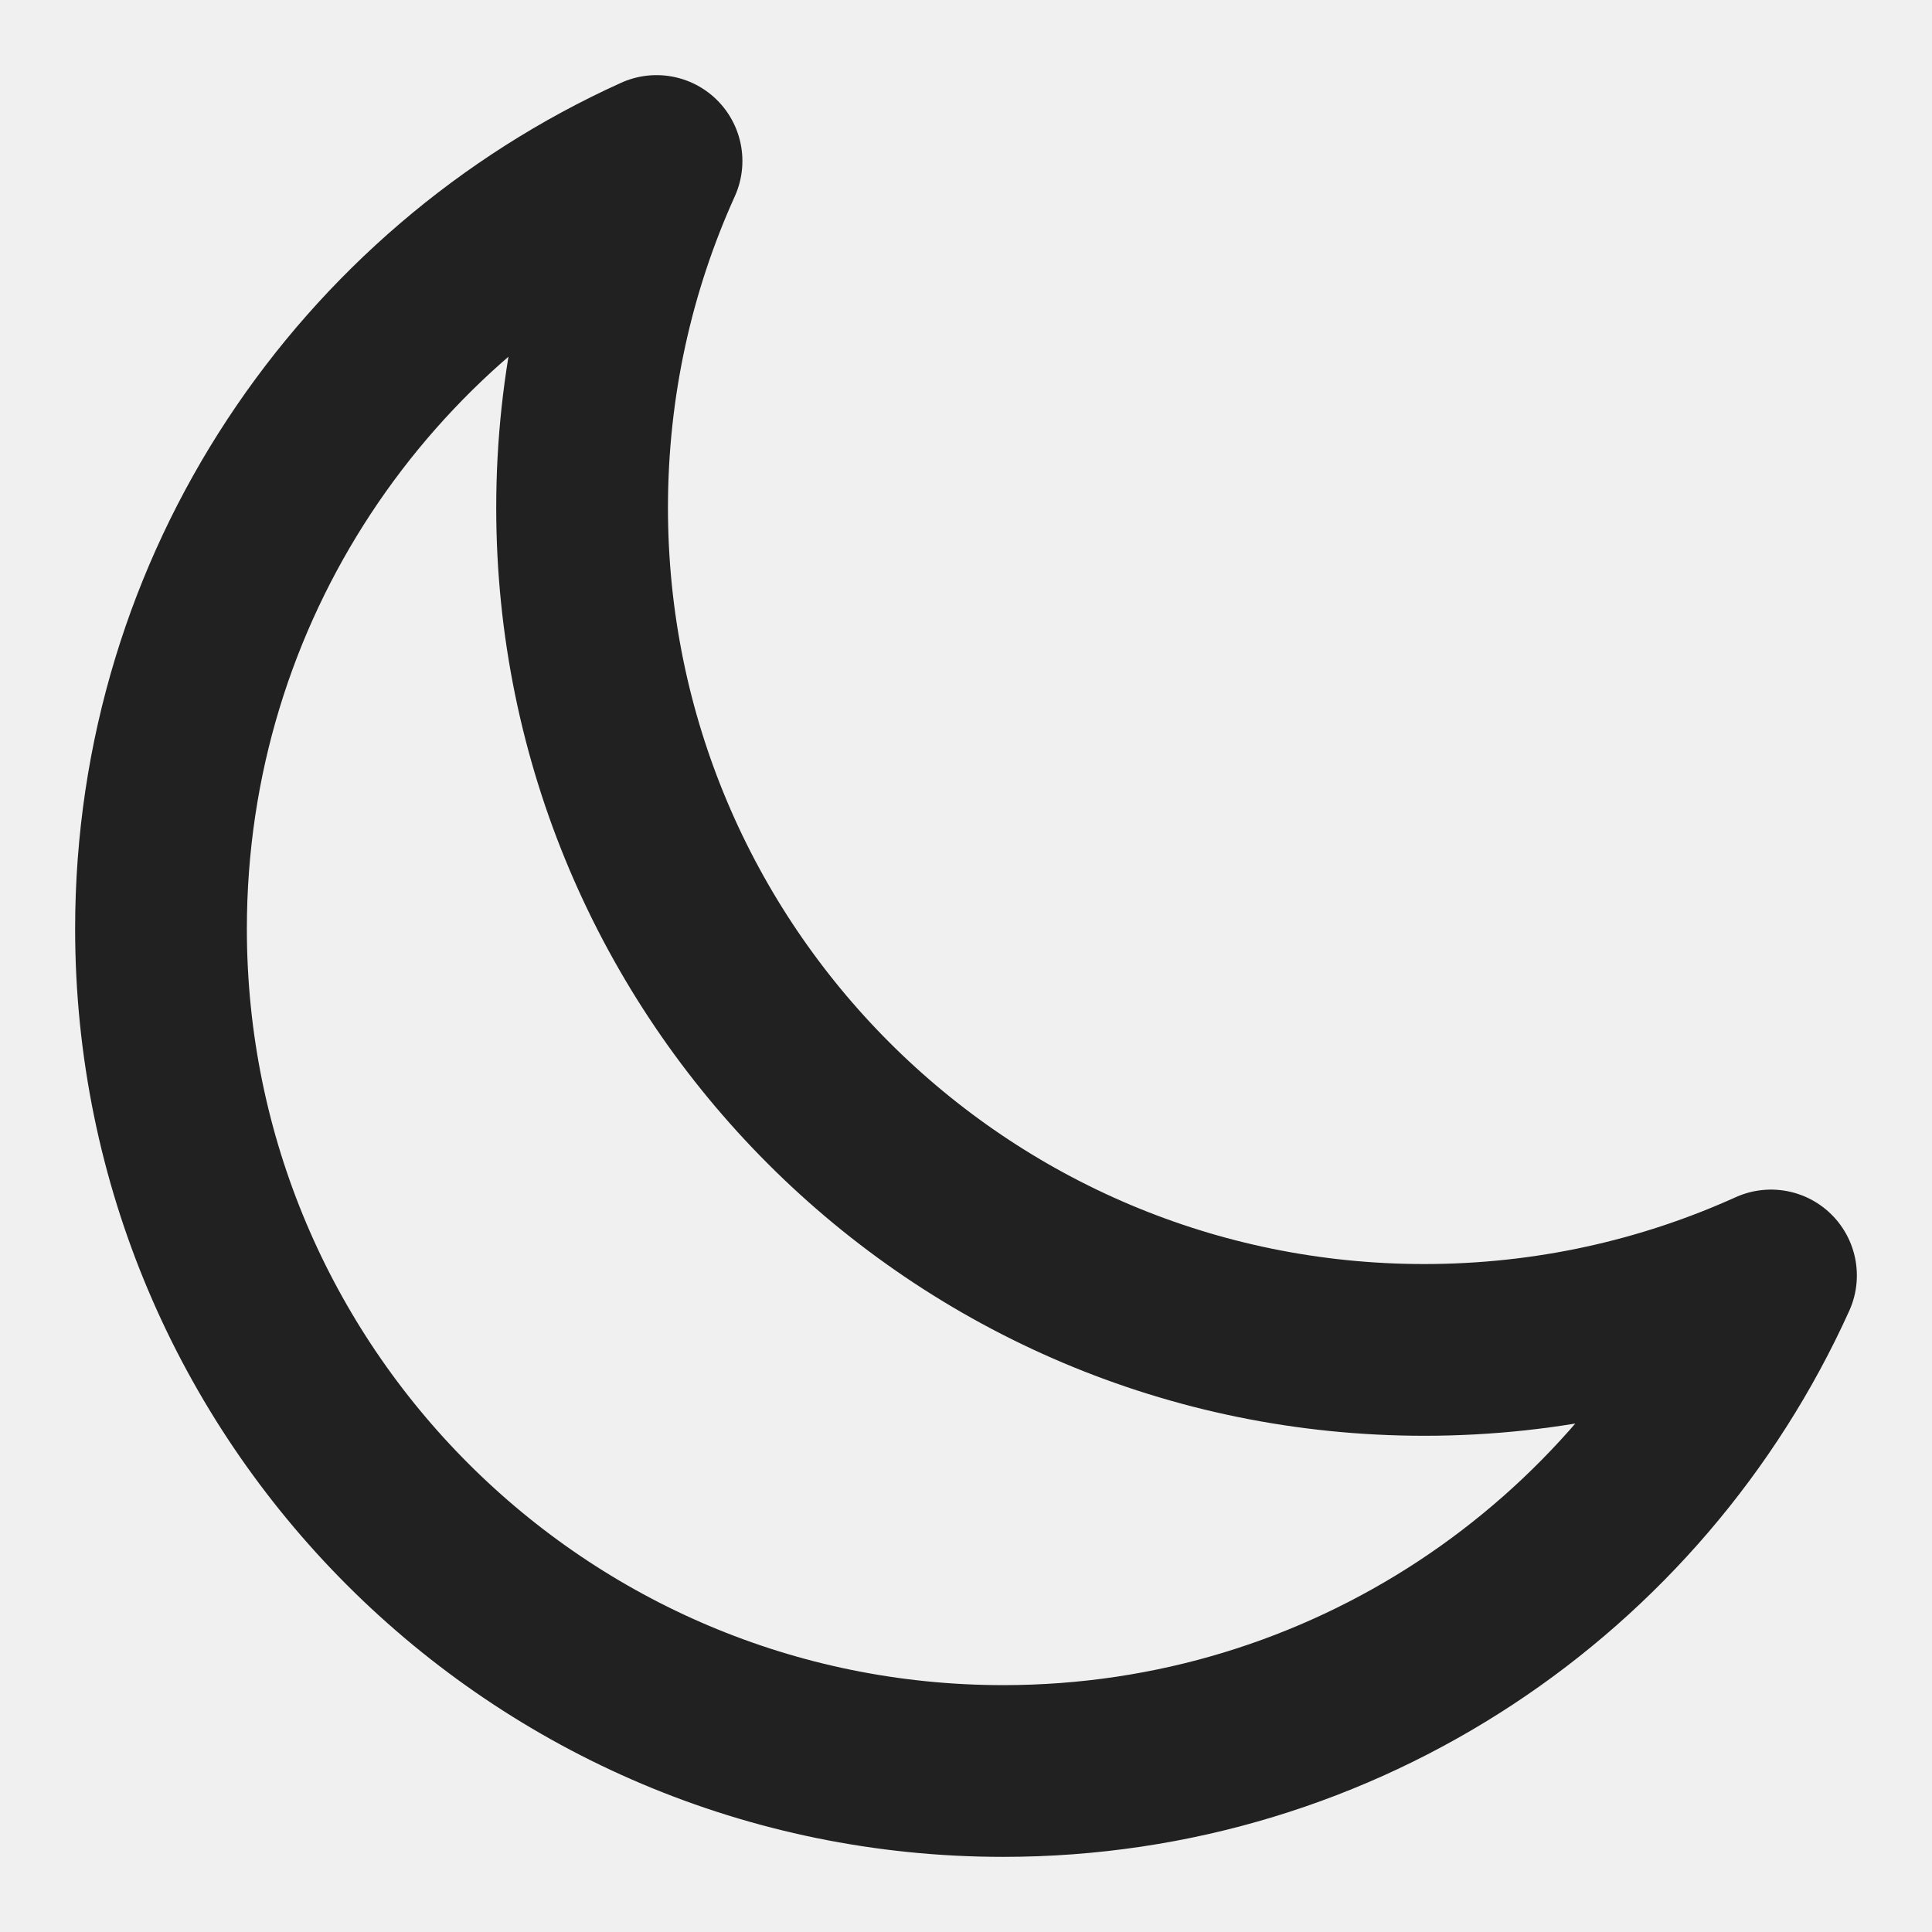
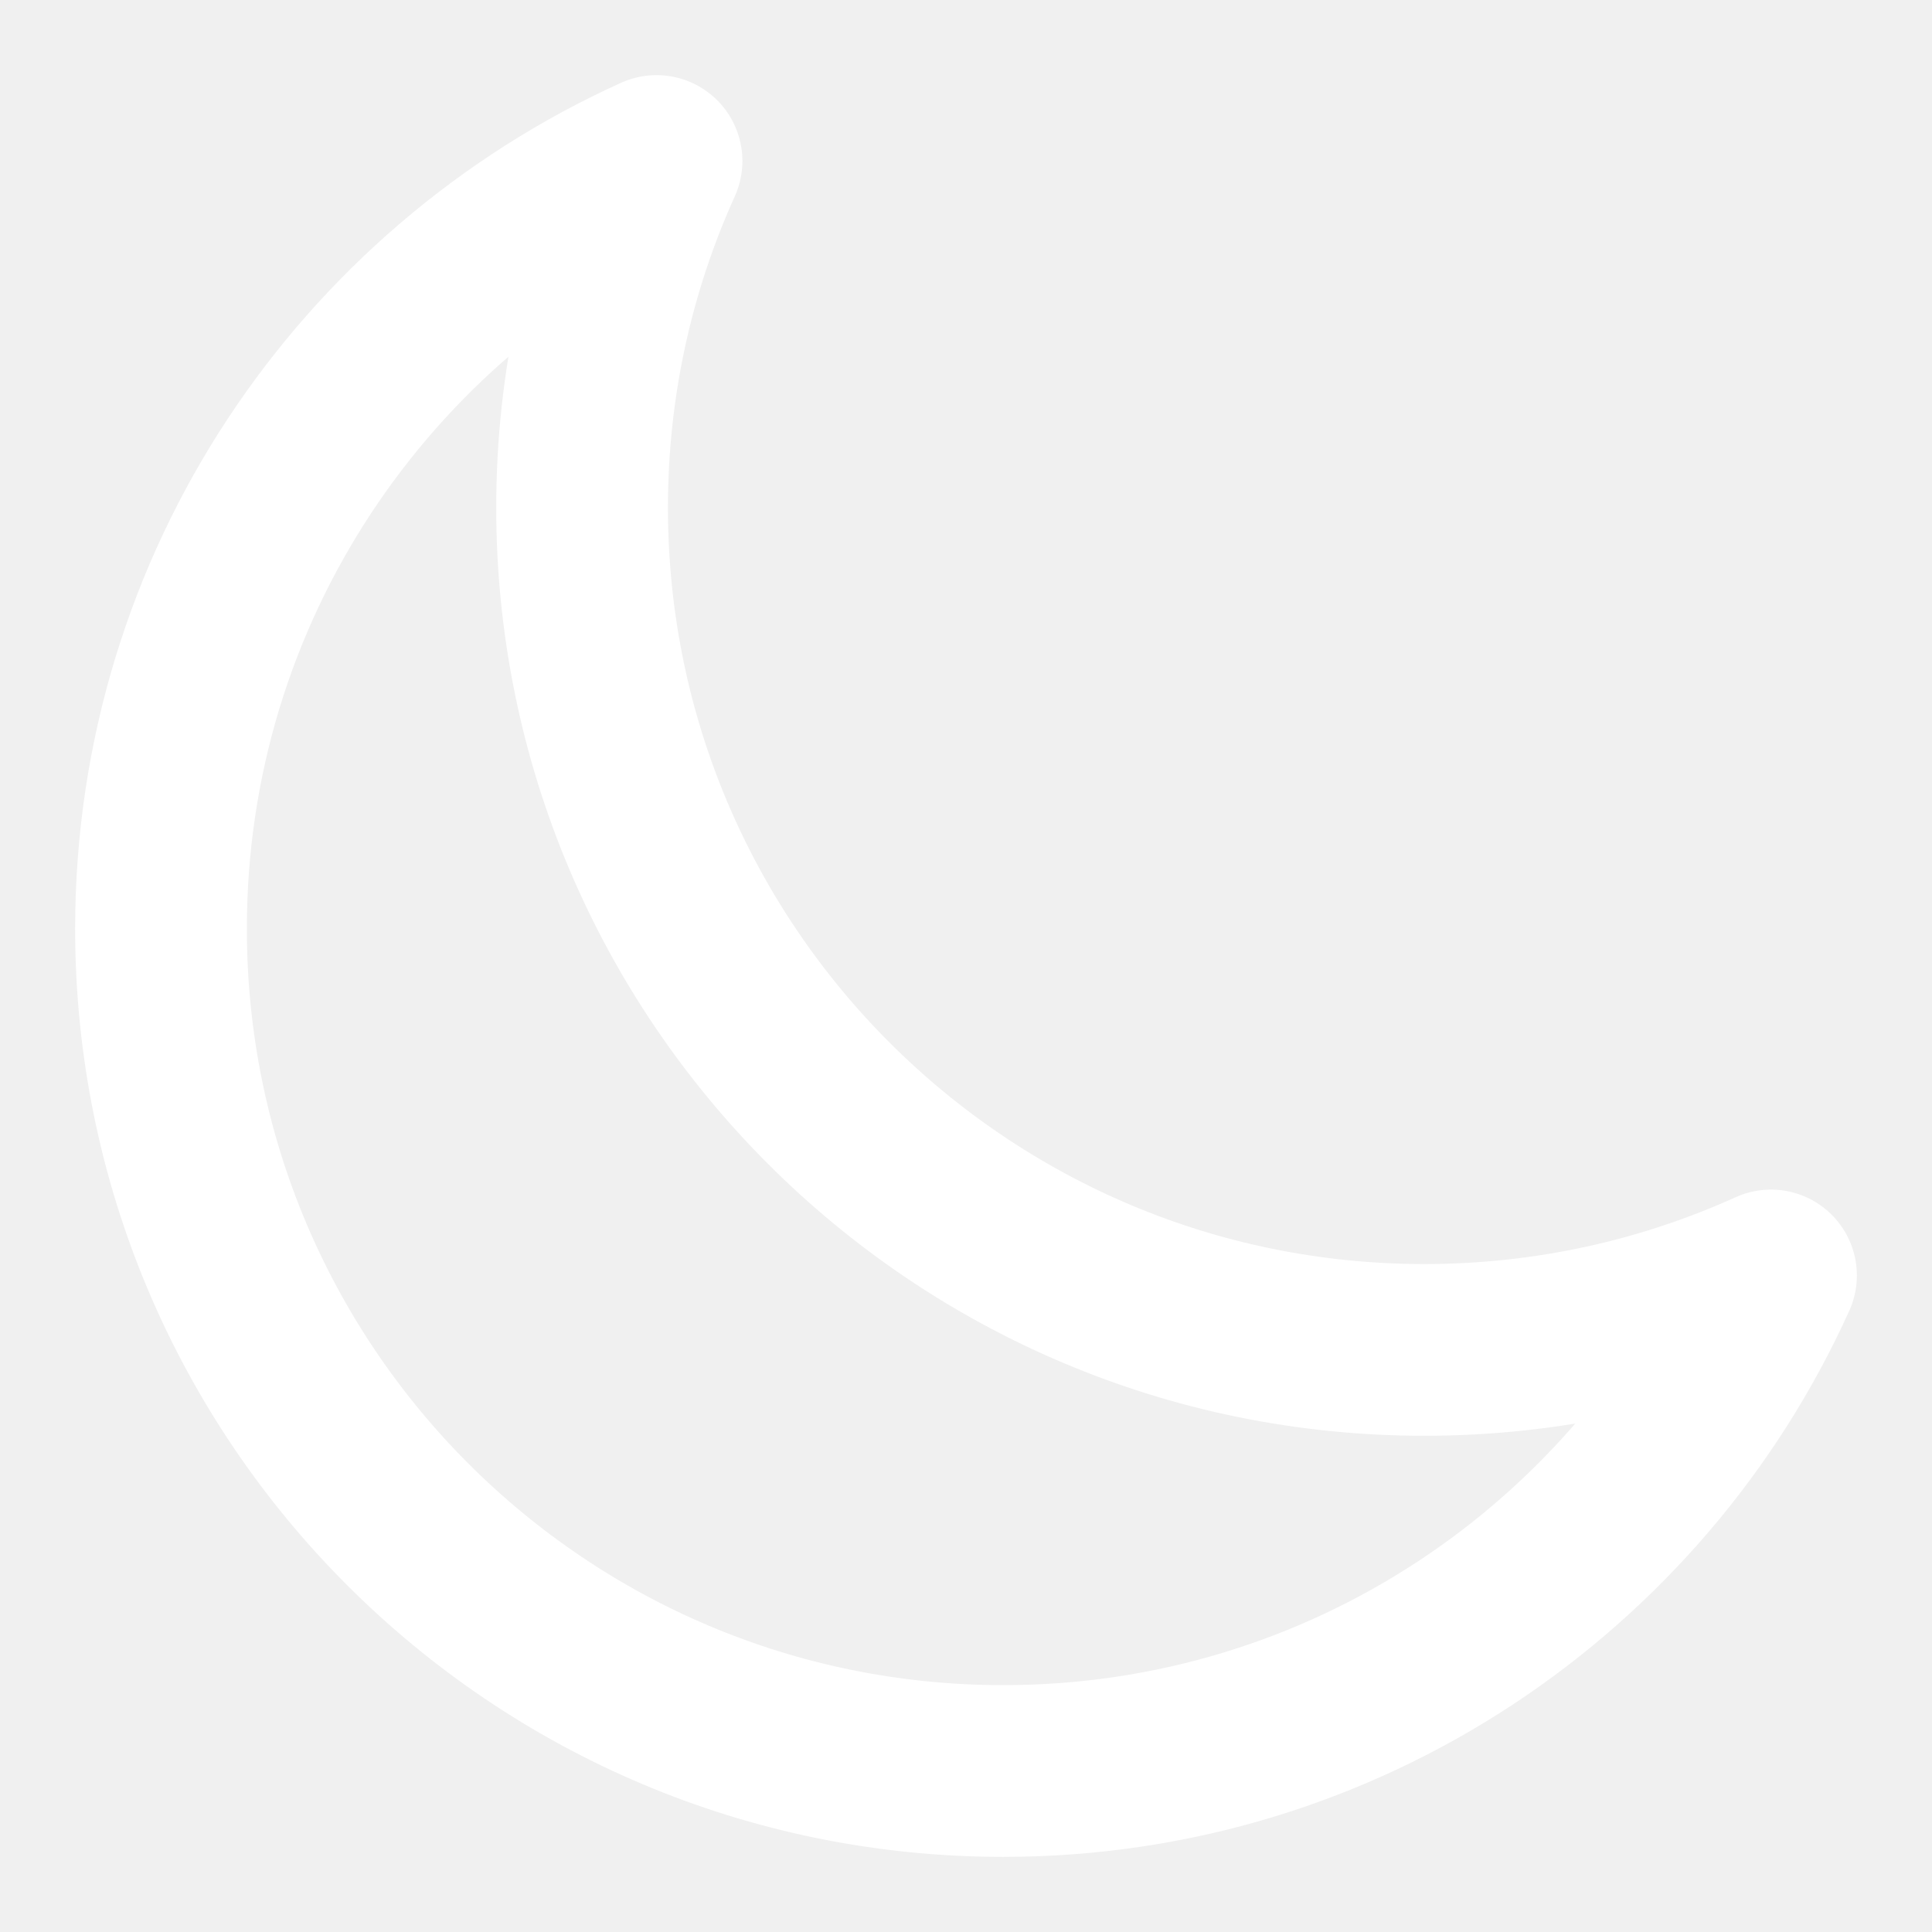
<svg xmlns="http://www.w3.org/2000/svg" width="39" height="39" viewBox="0 0 45 45" fill="none">
-   <path d="M41.25 29.708C38.787 30.822 36.054 31.442 33.175 31.442C22.341 31.442 13.558 22.659 13.558 11.825C13.558 8.946 14.178 6.213 15.292 3.75C8.486 6.828 3.75 13.678 3.75 21.633C3.75 32.467 12.533 41.25 23.367 41.25C31.322 41.25 38.172 36.514 41.25 29.708Z" stroke="#212121" stroke-width="4" stroke-linecap="round" stroke-linejoin="round" />
+   <path d="M41.25 29.708C38.787 30.822 36.054 31.442 33.175 31.442C22.341 31.442 13.558 22.659 13.558 11.825C13.558 8.946 14.178 6.213 15.292 3.75C8.486 6.828 3.75 13.678 3.75 21.633C3.75 32.467 12.533 41.25 23.367 41.25C31.322 41.25 38.172 36.514 41.25 29.708Z" stroke="#ffffff" stroke-width="4" stroke-linecap="round" stroke-linejoin="round" />
</svg>
